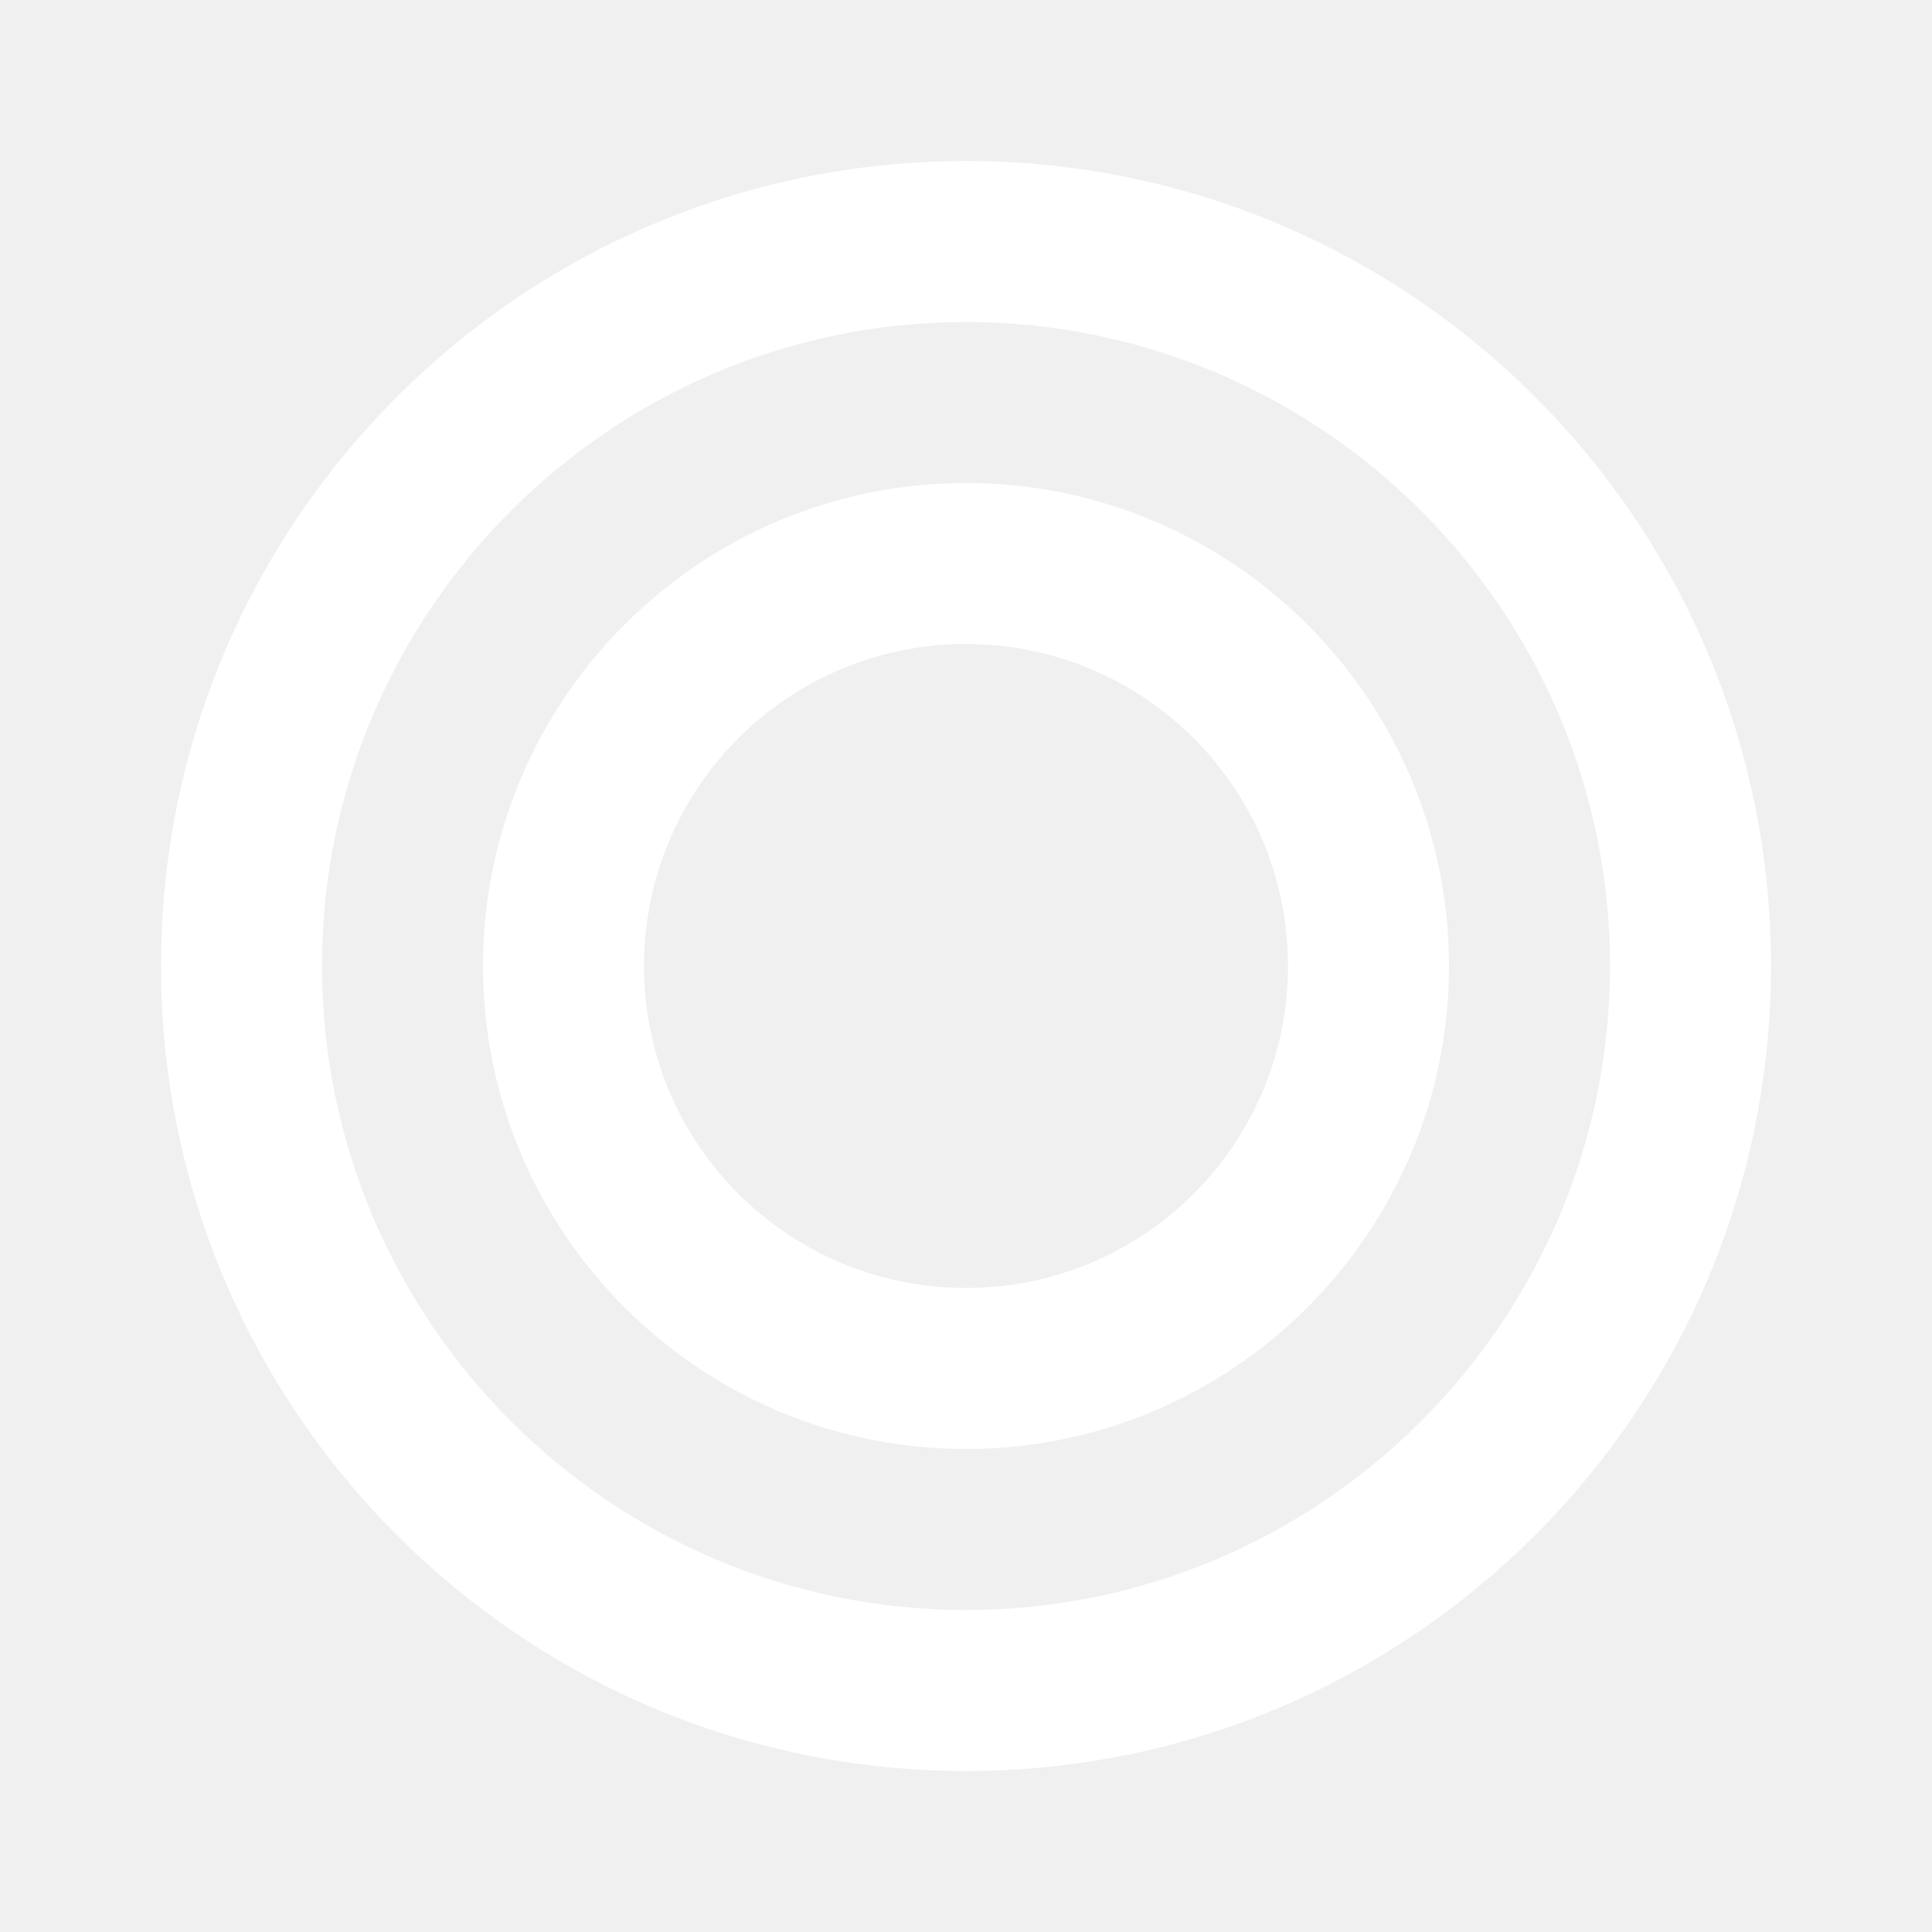
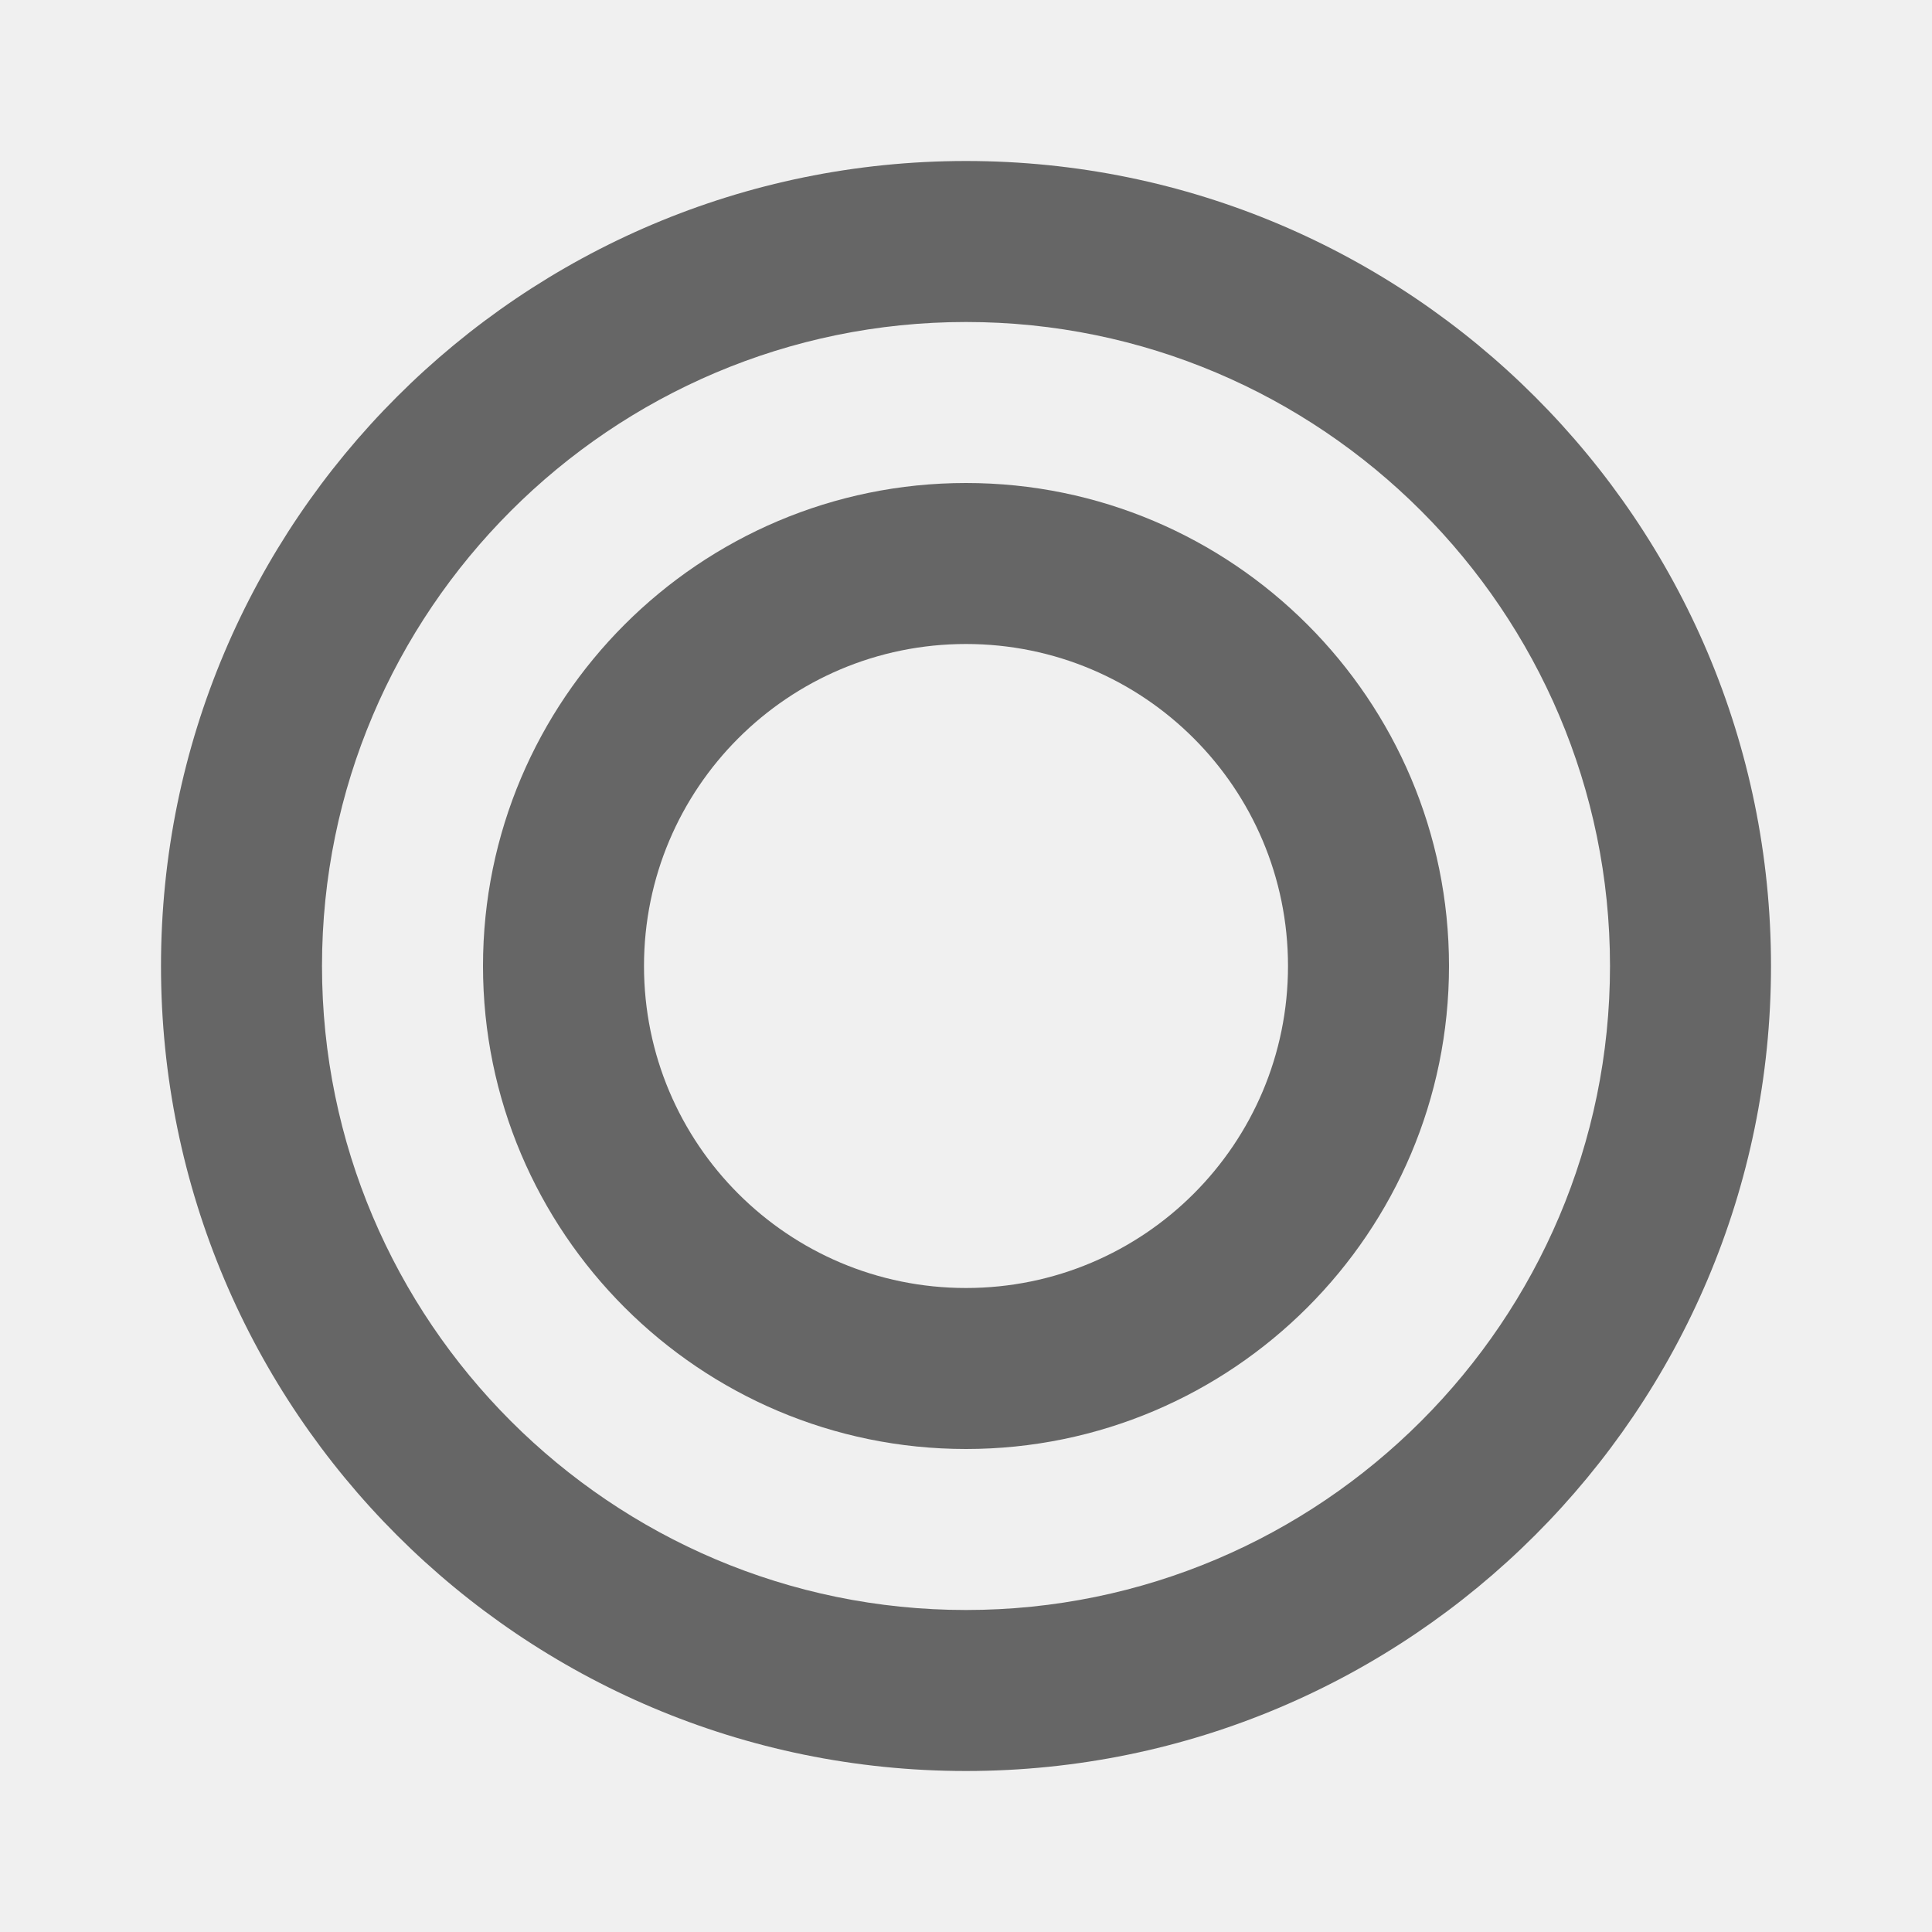
<svg xmlns="http://www.w3.org/2000/svg" width="24" height="24" viewBox="0 0 24 24" fill="none">
-   <path d="M12 2C6.48 2 2 6.48 2 12C2 17.52 6.48 22 12 22C17.52 22 22 17.52 22 12C22 6.48 17.52 2 12 2ZM12 20C7.59 20 4 16.41 4 12C4 7.59 7.59 4 12 4C16.41 4 20 7.59 20 12C20 16.41 16.41 20 12 20Z" fill="white" />
-   <path d="M12 6C8.69 6 6 8.69 6 12C6 15.31 8.69 18 12 18C15.31 18 18 15.31 18 12C18 8.69 15.31 6 12 6ZM12 16C9.79 16 8 14.21 8 12C8 9.79 9.79 8 12 8C14.21 8 16 9.79 16 12C16 14.21 14.21 16 12 16Z" fill="white" />
+   <path d="M12 2C6.48 2 2 6.48 2 12C2 17.52 6.48 22 12 22C17.52 22 22 17.52 22 12C22 6.48 17.52 2 12 2ZM12 20C7.59 20 4 16.41 4 12C4 7.59 7.59 4 12 4C16.41 4 20 7.59 20 12C20 16.41 16.41 20 12 20Z" fill="#666666" />
+   <path d="M12 6C8.69 6 6 8.69 6 12C6 15.31 8.69 18 12 18C15.31 18 18 15.31 18 12C18 8.69 15.31 6 12 6ZM12 16C9.79 16 8 14.21 8 12C8 9.79 9.79 8 12 8C14.21 8 16 9.79 16 12C16 14.21 14.21 16 12 16Z" fill="#666666" />
</svg>
